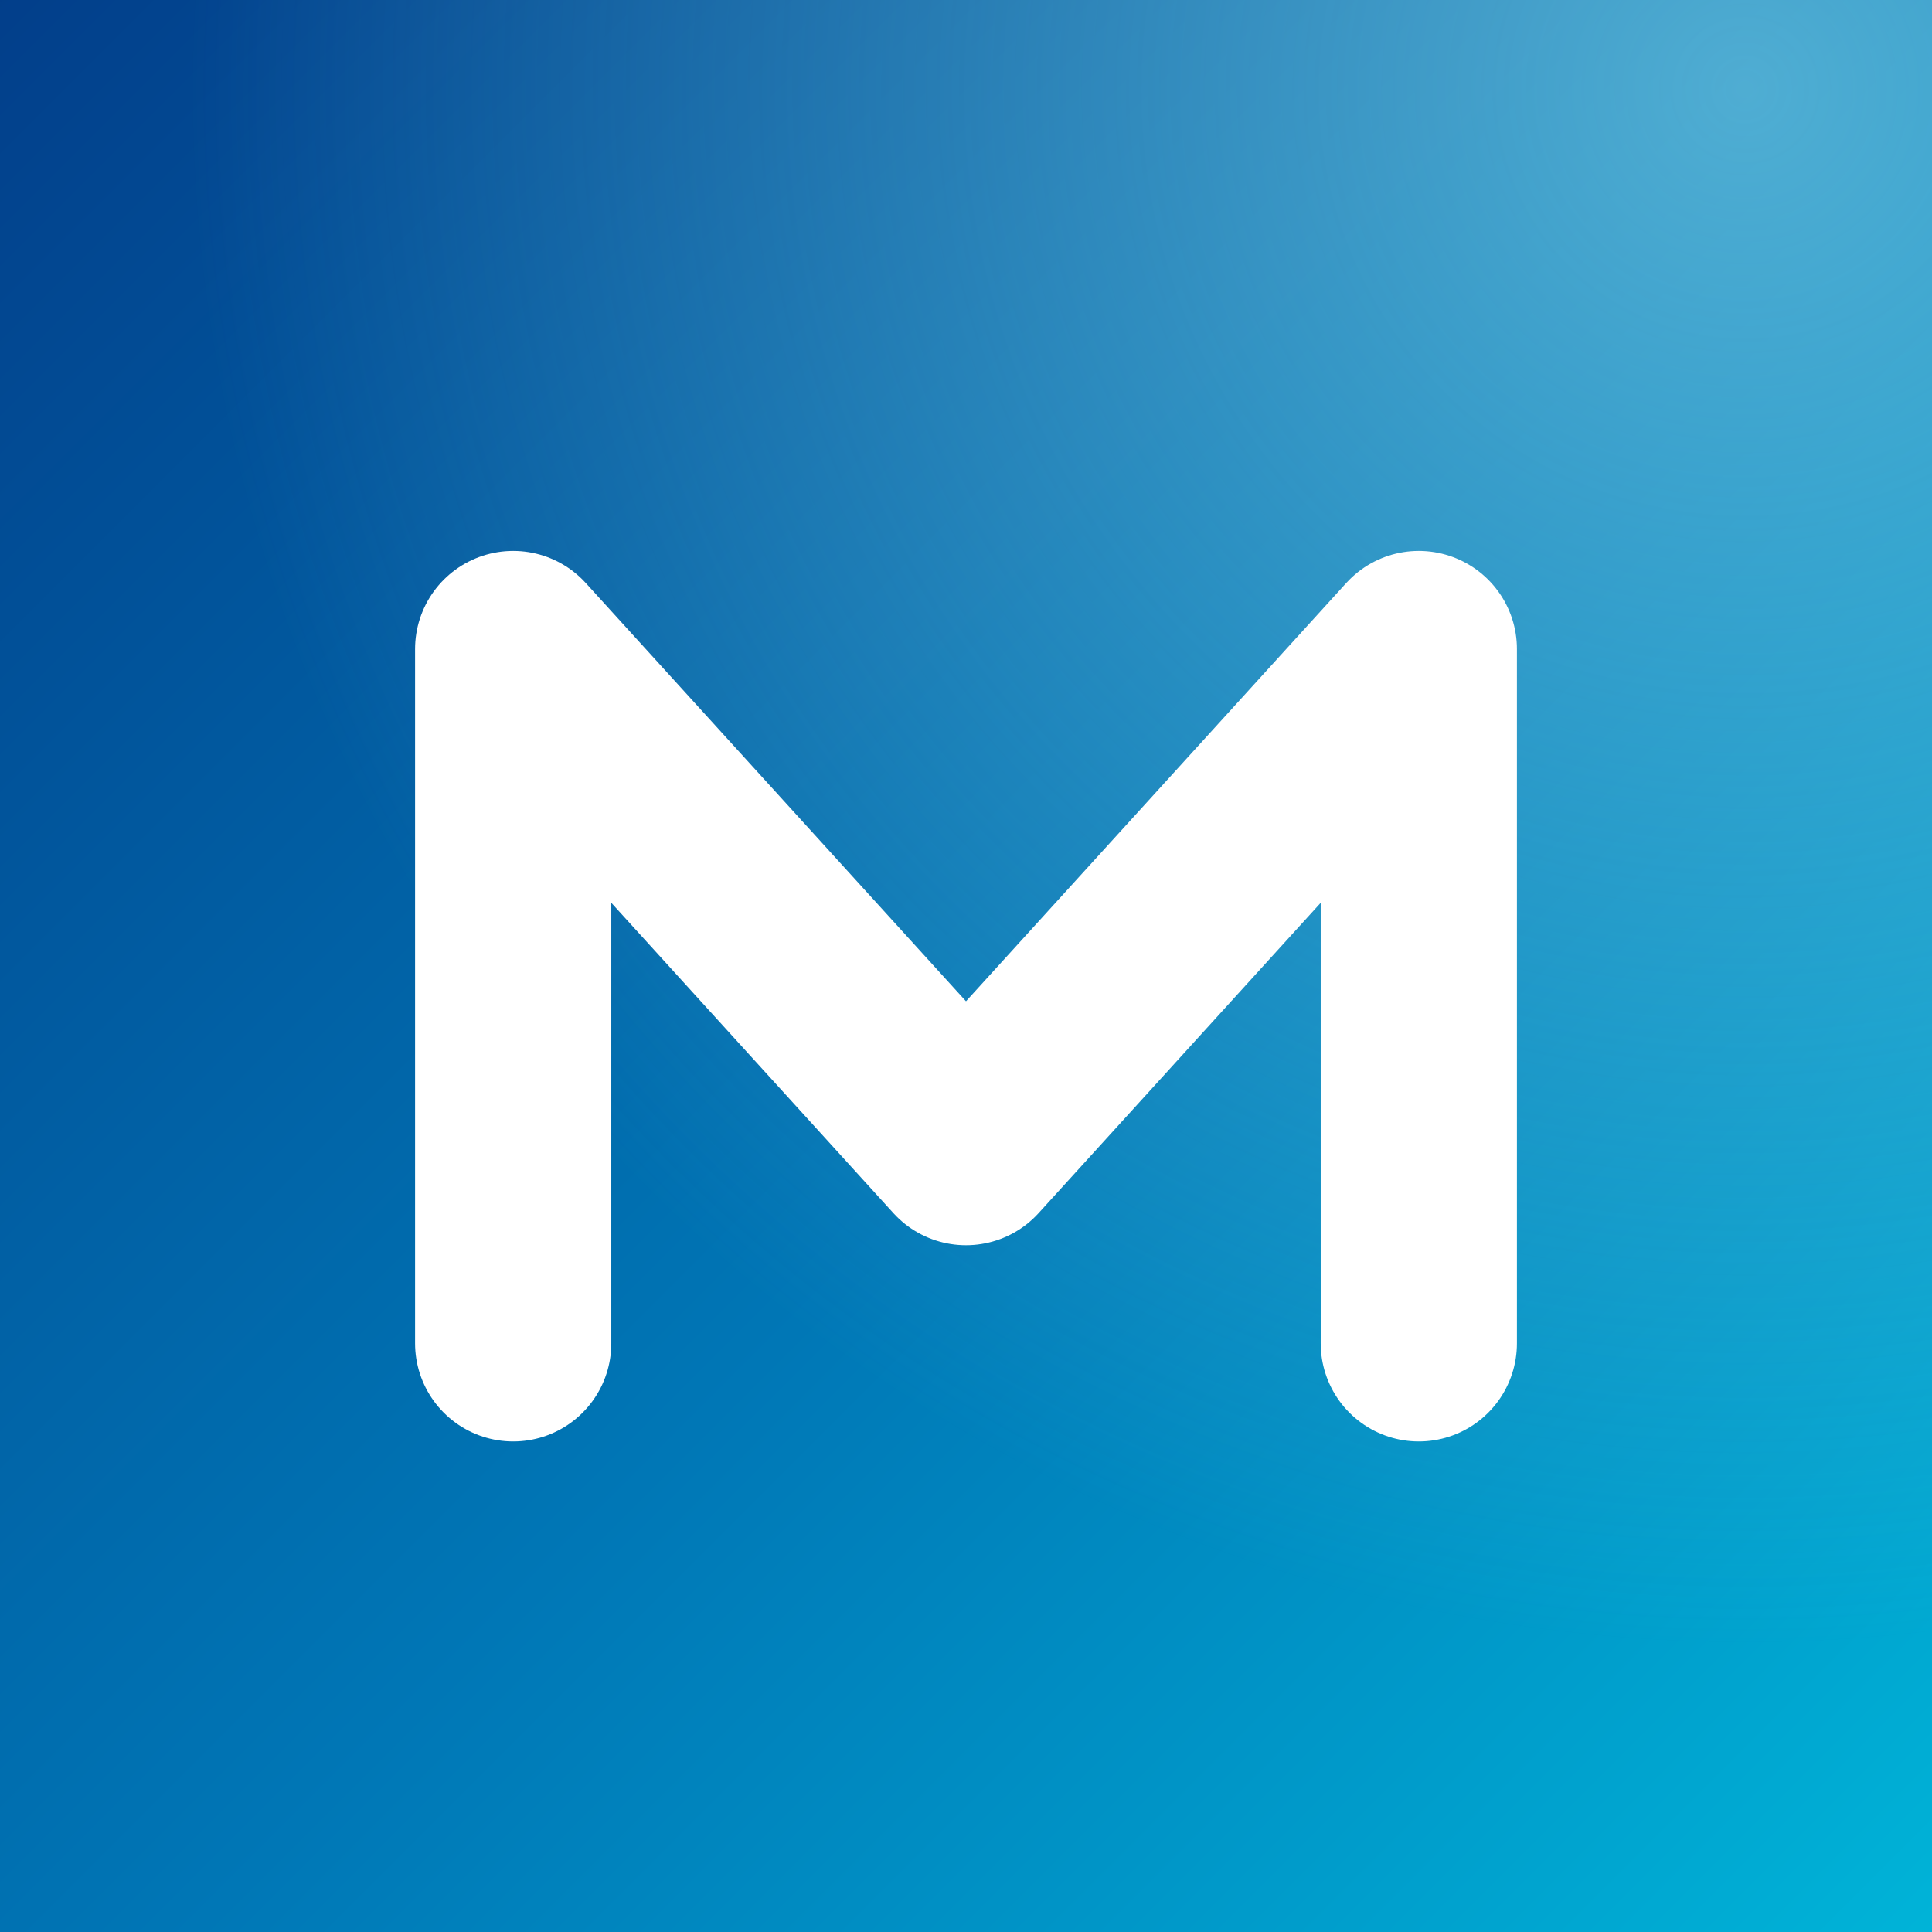
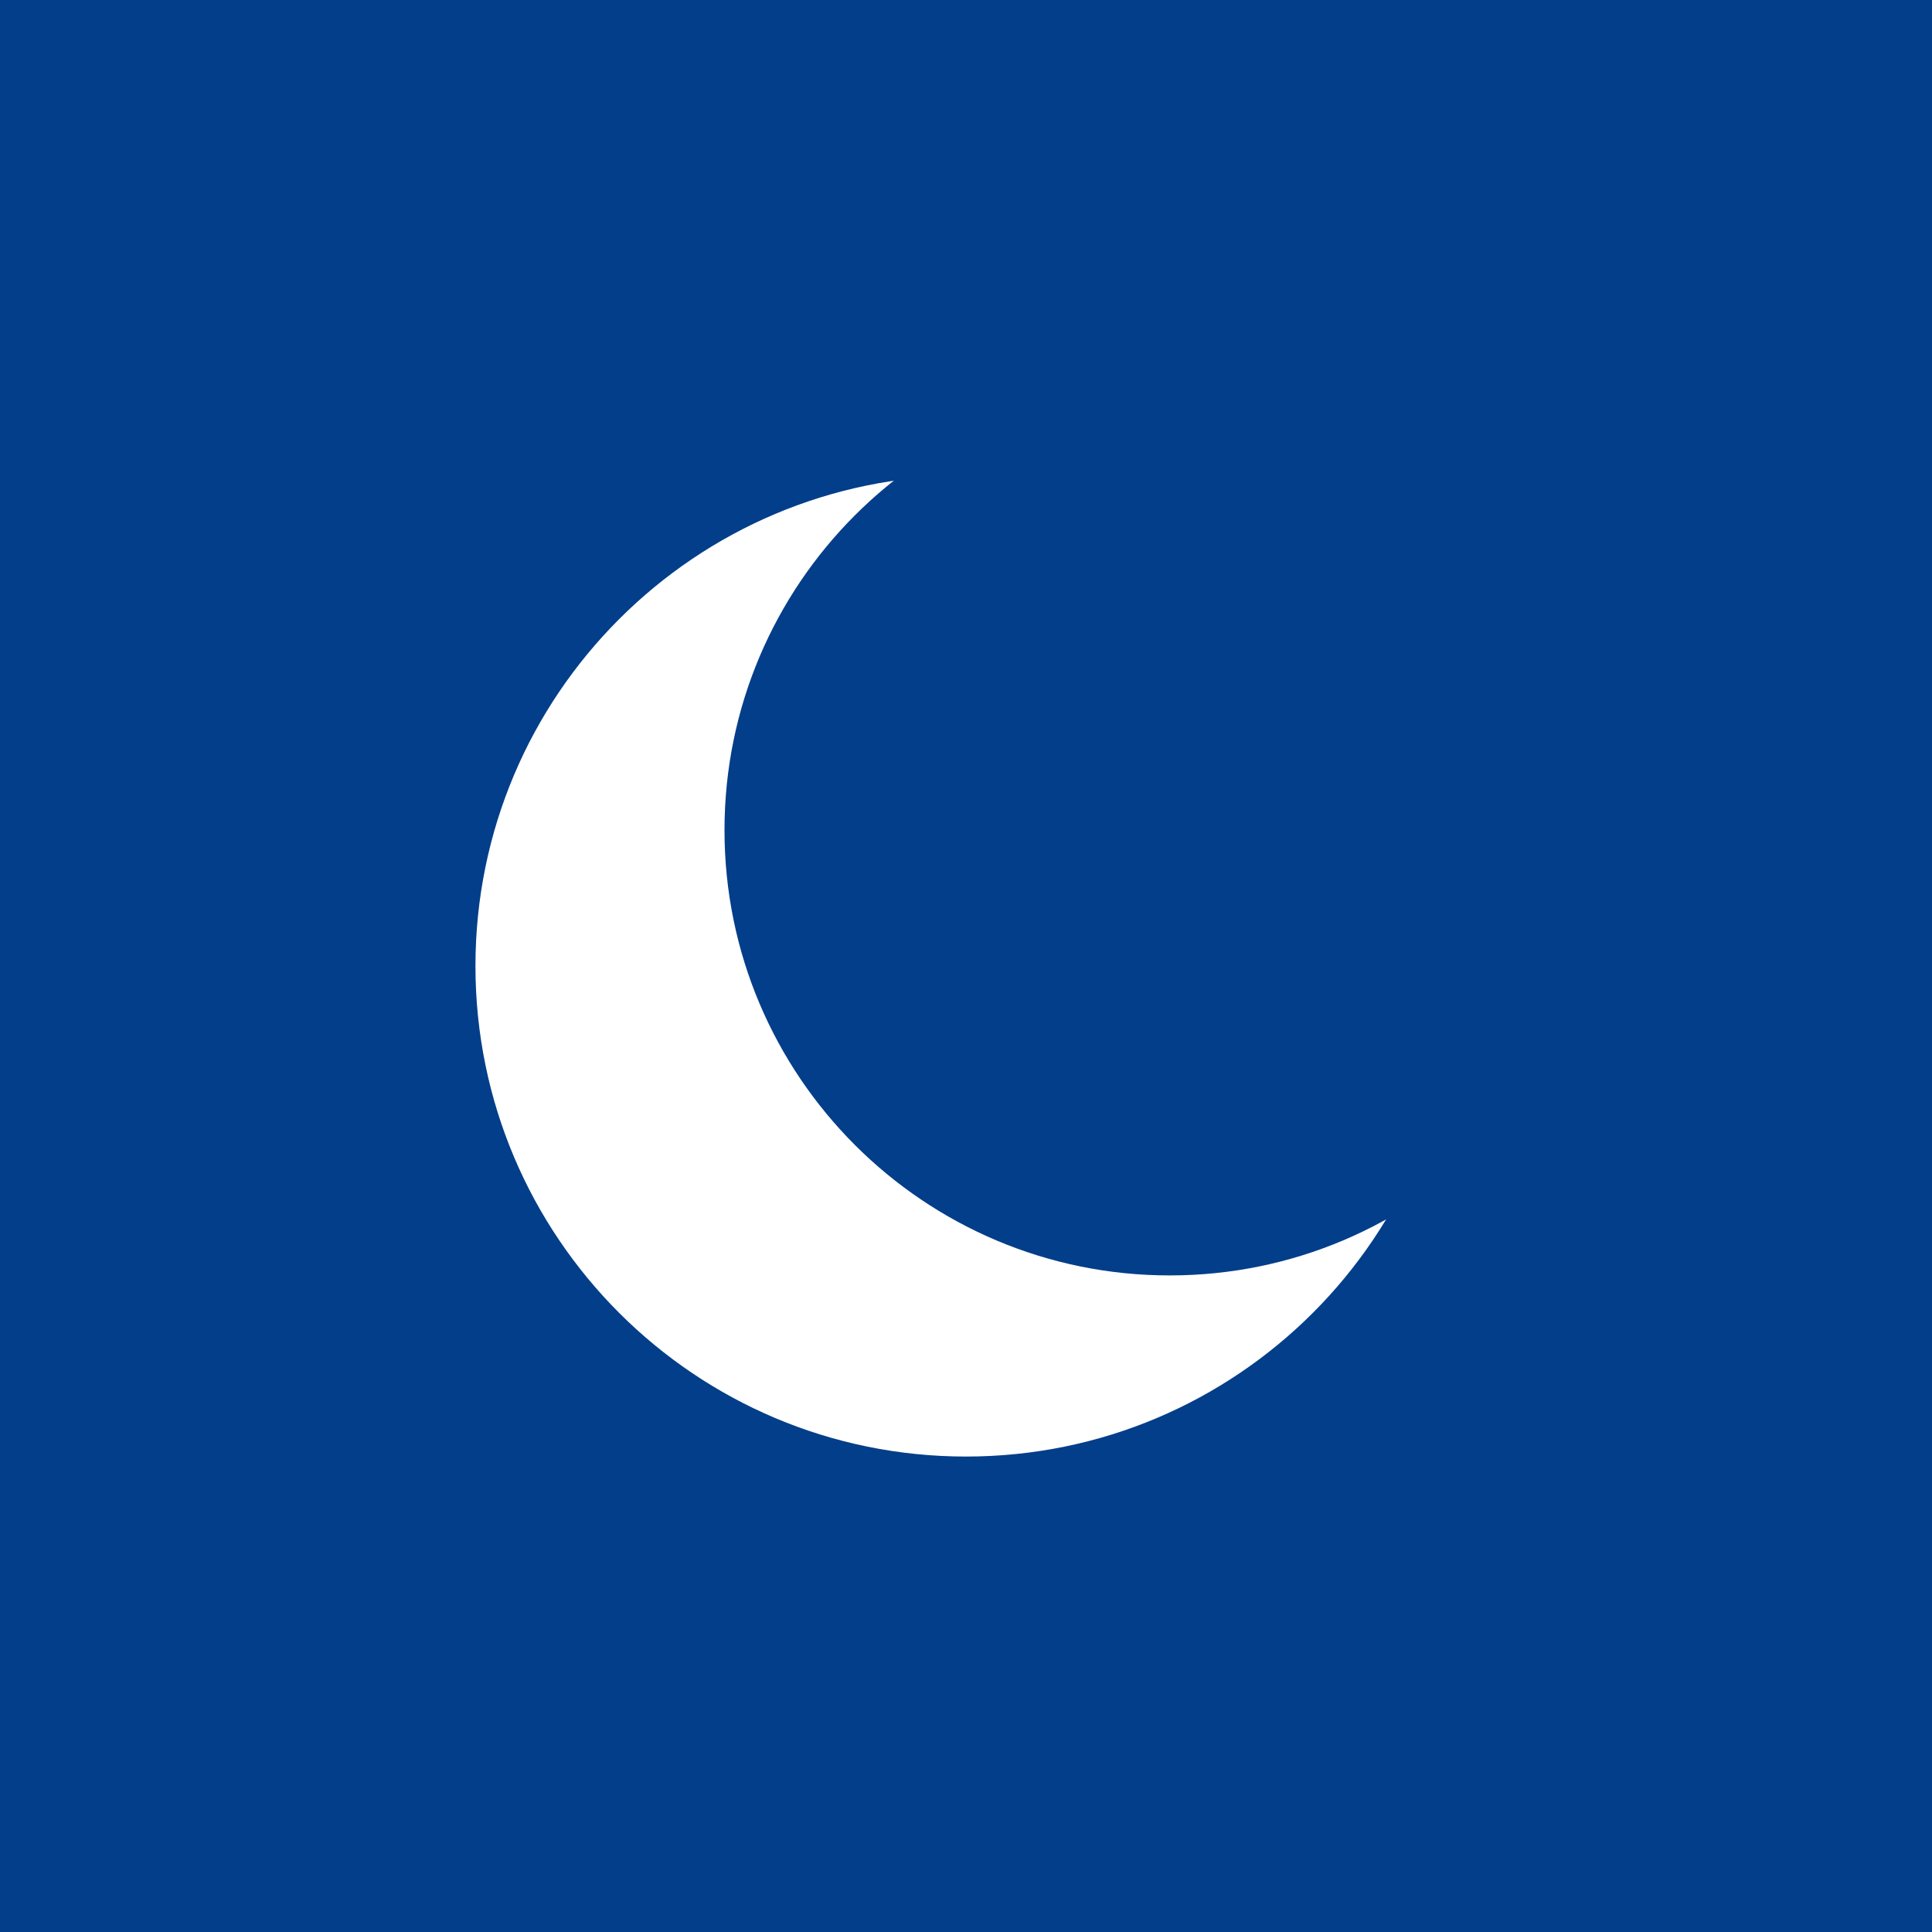
<svg xmlns="http://www.w3.org/2000/svg" viewBox="0 0 512 512">
-   <defs>
-     <linearGradient id="g" x1="0" y1="0" x2="1" y2="1">
-       <stop offset="0" stop-color="#023e8a" />
-       <stop offset=".55" stop-color="#0077b6" />
-       <stop offset="1" stop-color="#00b4d8" />
-     </linearGradient>
-     <radialGradient id="h" cx=".9" cy=".05" r=".8">
-       <stop offset="0" stop-color="#90e0ef" stop-opacity=".55" />
-       <stop offset="1" stop-color="#90e0ef" stop-opacity="0" />
-     </radialGradient>
-   </defs>
-   <rect width="512" height="512" fill="url(#g)" />
-   <rect width="512" height="512" fill="url(#h)" />
-   <path d="M136 356V172l120 132 120-132v184" fill="none" stroke="#fff" stroke-width="52" stroke-linecap="round" stroke-linejoin="round" />
+   <rect width="512" height="512" fill="#023e8a" />
+   <circle cx="256" cy="256" r="130" fill="#ffffff" />
+   <circle cx="310" cy="220" r="118" fill="#023e8a" />
</svg>
